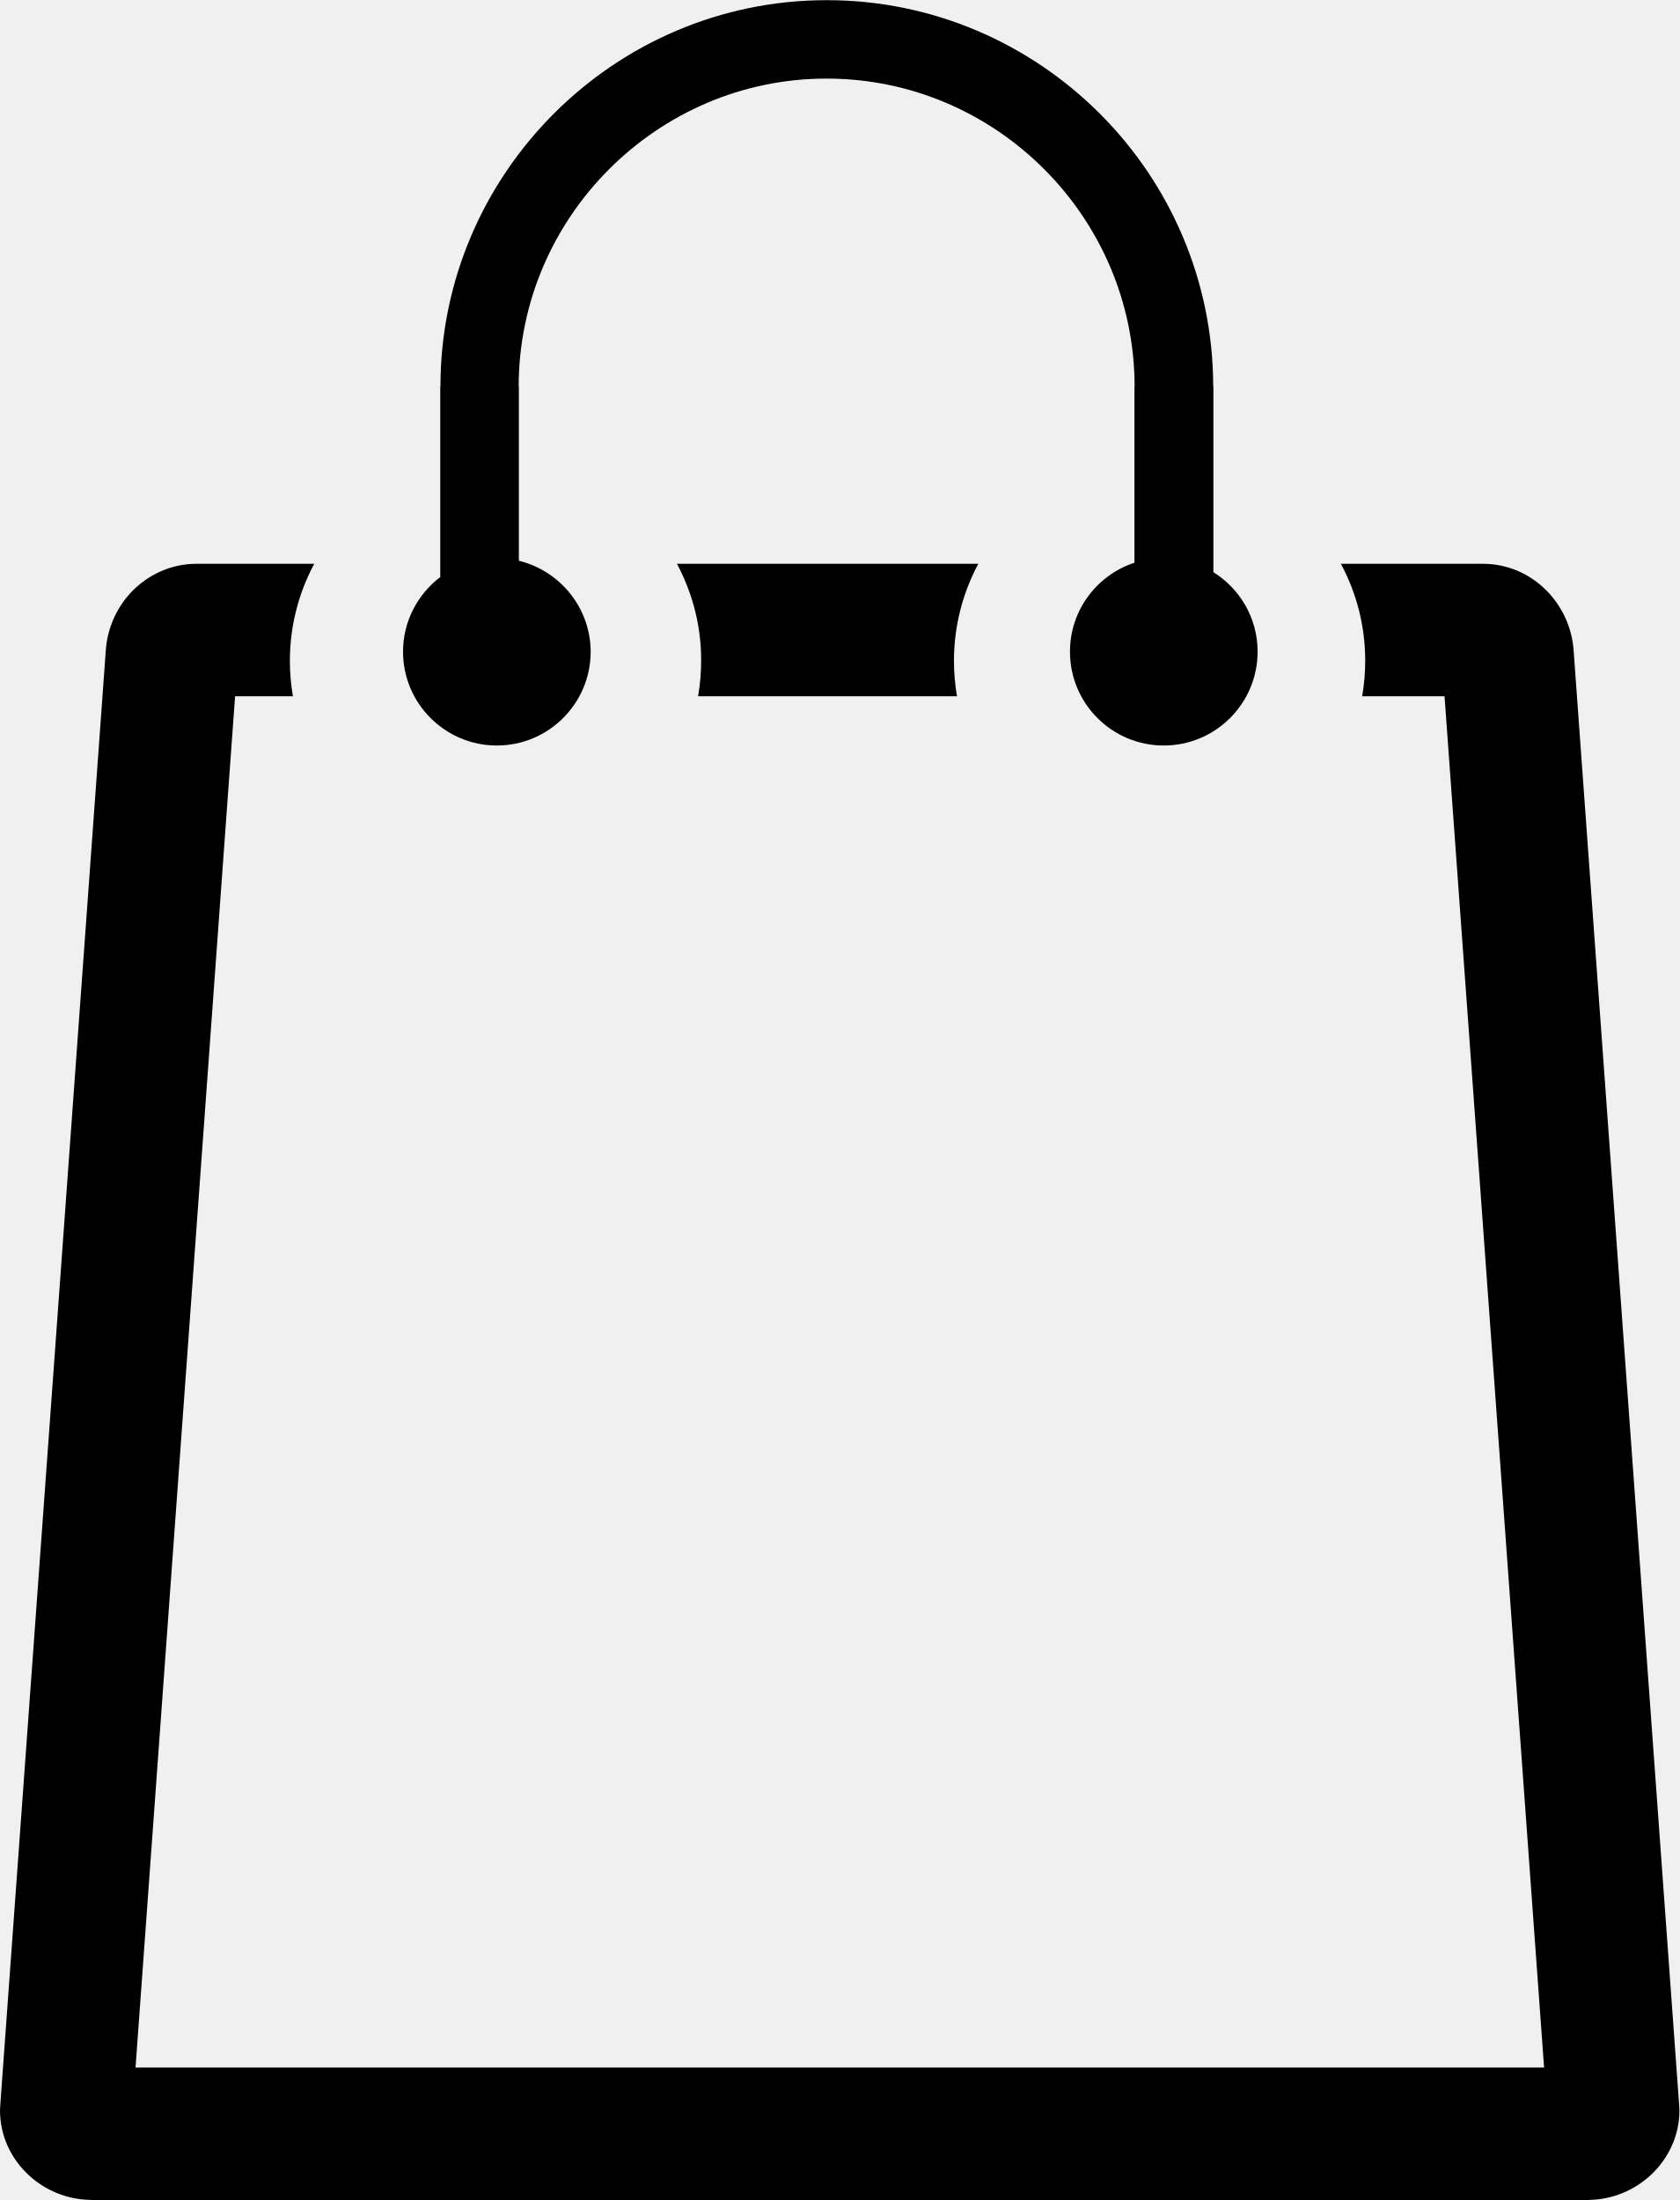
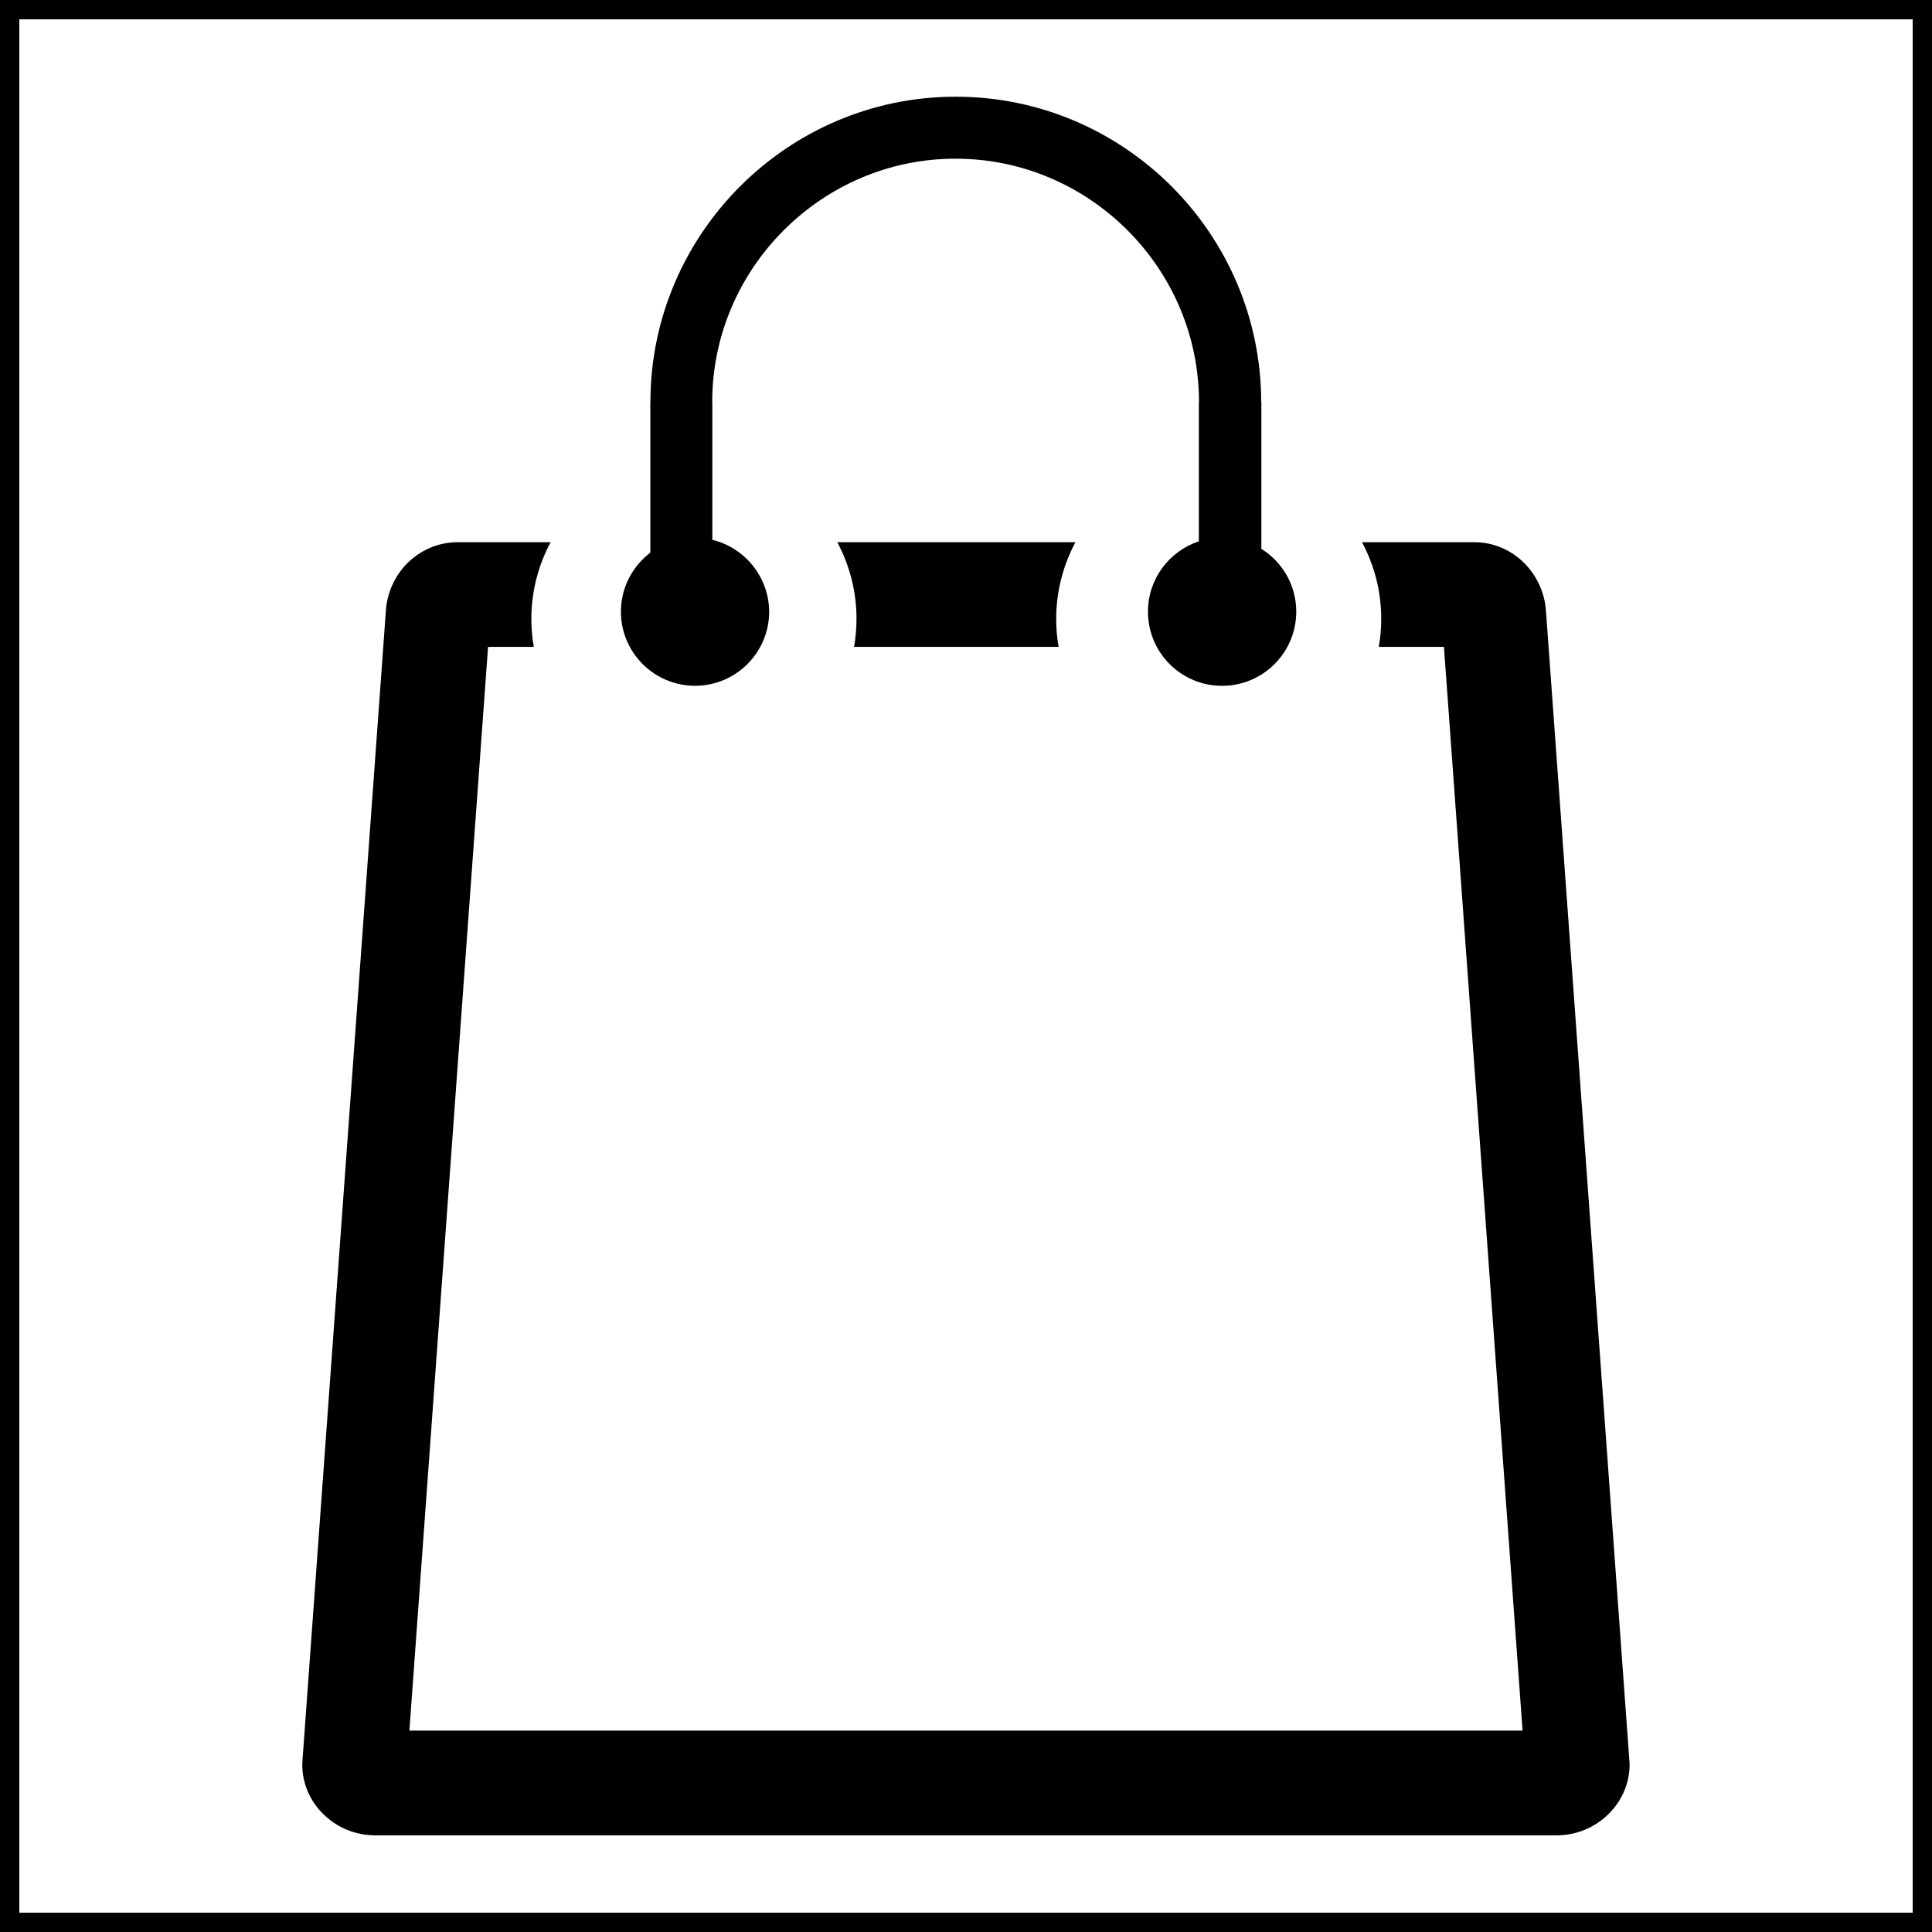
- <svg xmlns="http://www.w3.org/2000/svg" version="1.1" id="Layer_1" x="0px" y="0px" viewBox="0 0 93.81 122.88" style="enable-background:new 0 0 93.81 122.88" xml:space="preserve">
+ <svg xmlns="http://www.w3.org/2000/svg" version="1.1" id="Layer_1" x="0px" y="0px" width="50px" height="50px" viewBox="0 0 50 50" enable-background="new 0 0 50 50" xml:space="preserve">
+   <rect fill="#FFFFFF" stroke="#000000" stroke-miterlimit="10" width="50" height="50" />
  <g>
-     <path d="M28.98,31.32v-9.74h-0.01c0-4.72,1.94-9.02,5.05-12.13c3.12-3.12,7.41-5.06,12.13-5.06V4.4h0.03V4.39 c4.72,0,9.02,1.94,12.13,5.05c3.12,3.12,5.05,7.41,5.06,12.13h-0.01v9.86c-2.09,0.69-3.6,2.65-3.6,4.97c0,2.89,2.34,5.24,5.24,5.24 c2.89,0,5.24-2.35,5.24-5.24c0-1.88-0.99-3.52-2.47-4.44V21.57h-0.01c-0.01-5.93-2.43-11.32-6.33-15.22 c-3.91-3.91-9.31-6.34-15.24-6.34V0l-0.03,0v0.01c-5.93,0-11.32,2.43-15.22,6.33c-3.91,3.91-6.34,9.31-6.34,15.24h-0.01v10.65 c-1.26,0.96-2.08,2.47-2.08,4.17c0,2.89,2.35,5.24,5.24,5.24c2.89,0,5.24-2.35,5.24-5.24C32.98,33.94,31.27,31.88,28.98,31.32 L28.98,31.32L28.98,31.32z M10.99,31.49h6.56c-0.86,1.61-1.36,3.46-1.36,5.42c0,0.68,0.06,1.34,0.17,1.98h-3.23l-5.56,76.59h78.67 l-5.56-76.59h-4.6c0.11-0.64,0.17-1.31,0.17-1.98c0-1.96-0.49-3.8-1.36-5.42h7.92c1.41,0,2.64,0.57,3.55,1.48 c0.88,0.88,1.44,2.07,1.53,3.36l5.89,81.19c0.01,0.16,0.02,0.28,0.02,0.35c0,1.39-0.59,2.62-1.5,3.52c-0.85,0.83-2,1.38-3.24,1.47 c-0.16,0.01-0.29,0.02-0.36,0.02H5.1c-0.07,0-0.2-0.01-0.36-0.02c-1.23-0.09-2.39-0.63-3.24-1.47c-0.92-0.9-1.5-2.13-1.5-3.53 c0-0.07,0.01-0.18,0.02-0.35l5.89-81.19c0.09-1.29,0.65-2.48,1.53-3.36C8.36,32.06,9.59,31.49,10.99,31.49L10.99,31.49z M37.81,31.49h16.83c-0.86,1.61-1.36,3.46-1.36,5.42c0,0.68,0.06,1.34,0.17,1.98H38.99c0.11-0.64,0.17-1.31,0.17-1.98 C39.17,34.95,38.67,33.11,37.81,31.49L37.81,31.49z" />
+     <path d="M18.435,13.97v-3.567h-0.003c0-1.729,0.711-3.303,1.849-4.442c1.143-1.143,2.714-1.854,4.443-1.854v0.004h0.011V4.107   c1.728,0,3.303,0.711,4.442,1.85c1.144,1.143,1.849,2.714,1.853,4.442h-0.004v3.611c-0.764,0.252-1.317,0.97-1.317,1.82   c0,1.059,0.856,1.919,1.92,1.919c1.058,0,1.918-0.86,1.918-1.919c0-0.688-0.362-1.289-0.903-1.626v-3.805h-0.004   c-0.004-2.172-0.891-4.146-2.318-5.574c-1.432-1.432-3.408-2.322-5.582-2.322V2.5h-0.011v0.003c-2.171,0-4.146,0.89-5.574,2.318   c-1.432,1.432-2.322,3.41-2.322,5.581h-0.003v3.9c-0.461,0.352-0.761,0.905-0.761,1.527c0,1.059,0.86,1.919,1.919,1.919   c1.058,0,1.918-0.86,1.918-1.919C19.9,14.929,19.274,14.175,18.435,13.97L18.435,13.97L18.435,13.97z M11.848,14.032h2.402   c-0.315,0.589-0.499,1.267-0.499,1.984c0,0.249,0.022,0.491,0.063,0.725h-1.183l-2.036,28.047h28.809l-2.035-28.047h-1.686   c0.041-0.234,0.063-0.479,0.063-0.725c0-0.718-0.18-1.391-0.498-1.984h2.9c0.517,0,0.967,0.208,1.301,0.542   c0.32,0.322,0.527,0.758,0.56,1.23l2.157,29.731c0.004,0.061,0.008,0.104,0.008,0.129c0,0.51-0.217,0.96-0.551,1.289   c-0.311,0.304-0.73,0.506-1.188,0.539c-0.058,0.003-0.104,0.007-0.131,0.007H9.69c-0.025,0-0.073-0.004-0.132-0.007   c-0.45-0.033-0.875-0.23-1.187-0.539c-0.336-0.329-0.549-0.779-0.549-1.293c0-0.025,0.004-0.064,0.008-0.128L9.987,15.8   c0.032-0.472,0.238-0.908,0.56-1.23C10.884,14.241,11.334,14.032,11.848,14.032L11.848,14.032z M21.669,14.032h6.163   c-0.314,0.589-0.498,1.267-0.498,1.984c0,0.249,0.021,0.491,0.063,0.725h-5.294c0.041-0.234,0.063-0.479,0.063-0.725   C22.167,15.299,21.984,14.625,21.669,14.032L21.669,14.032z" />
  </g>
</svg>
